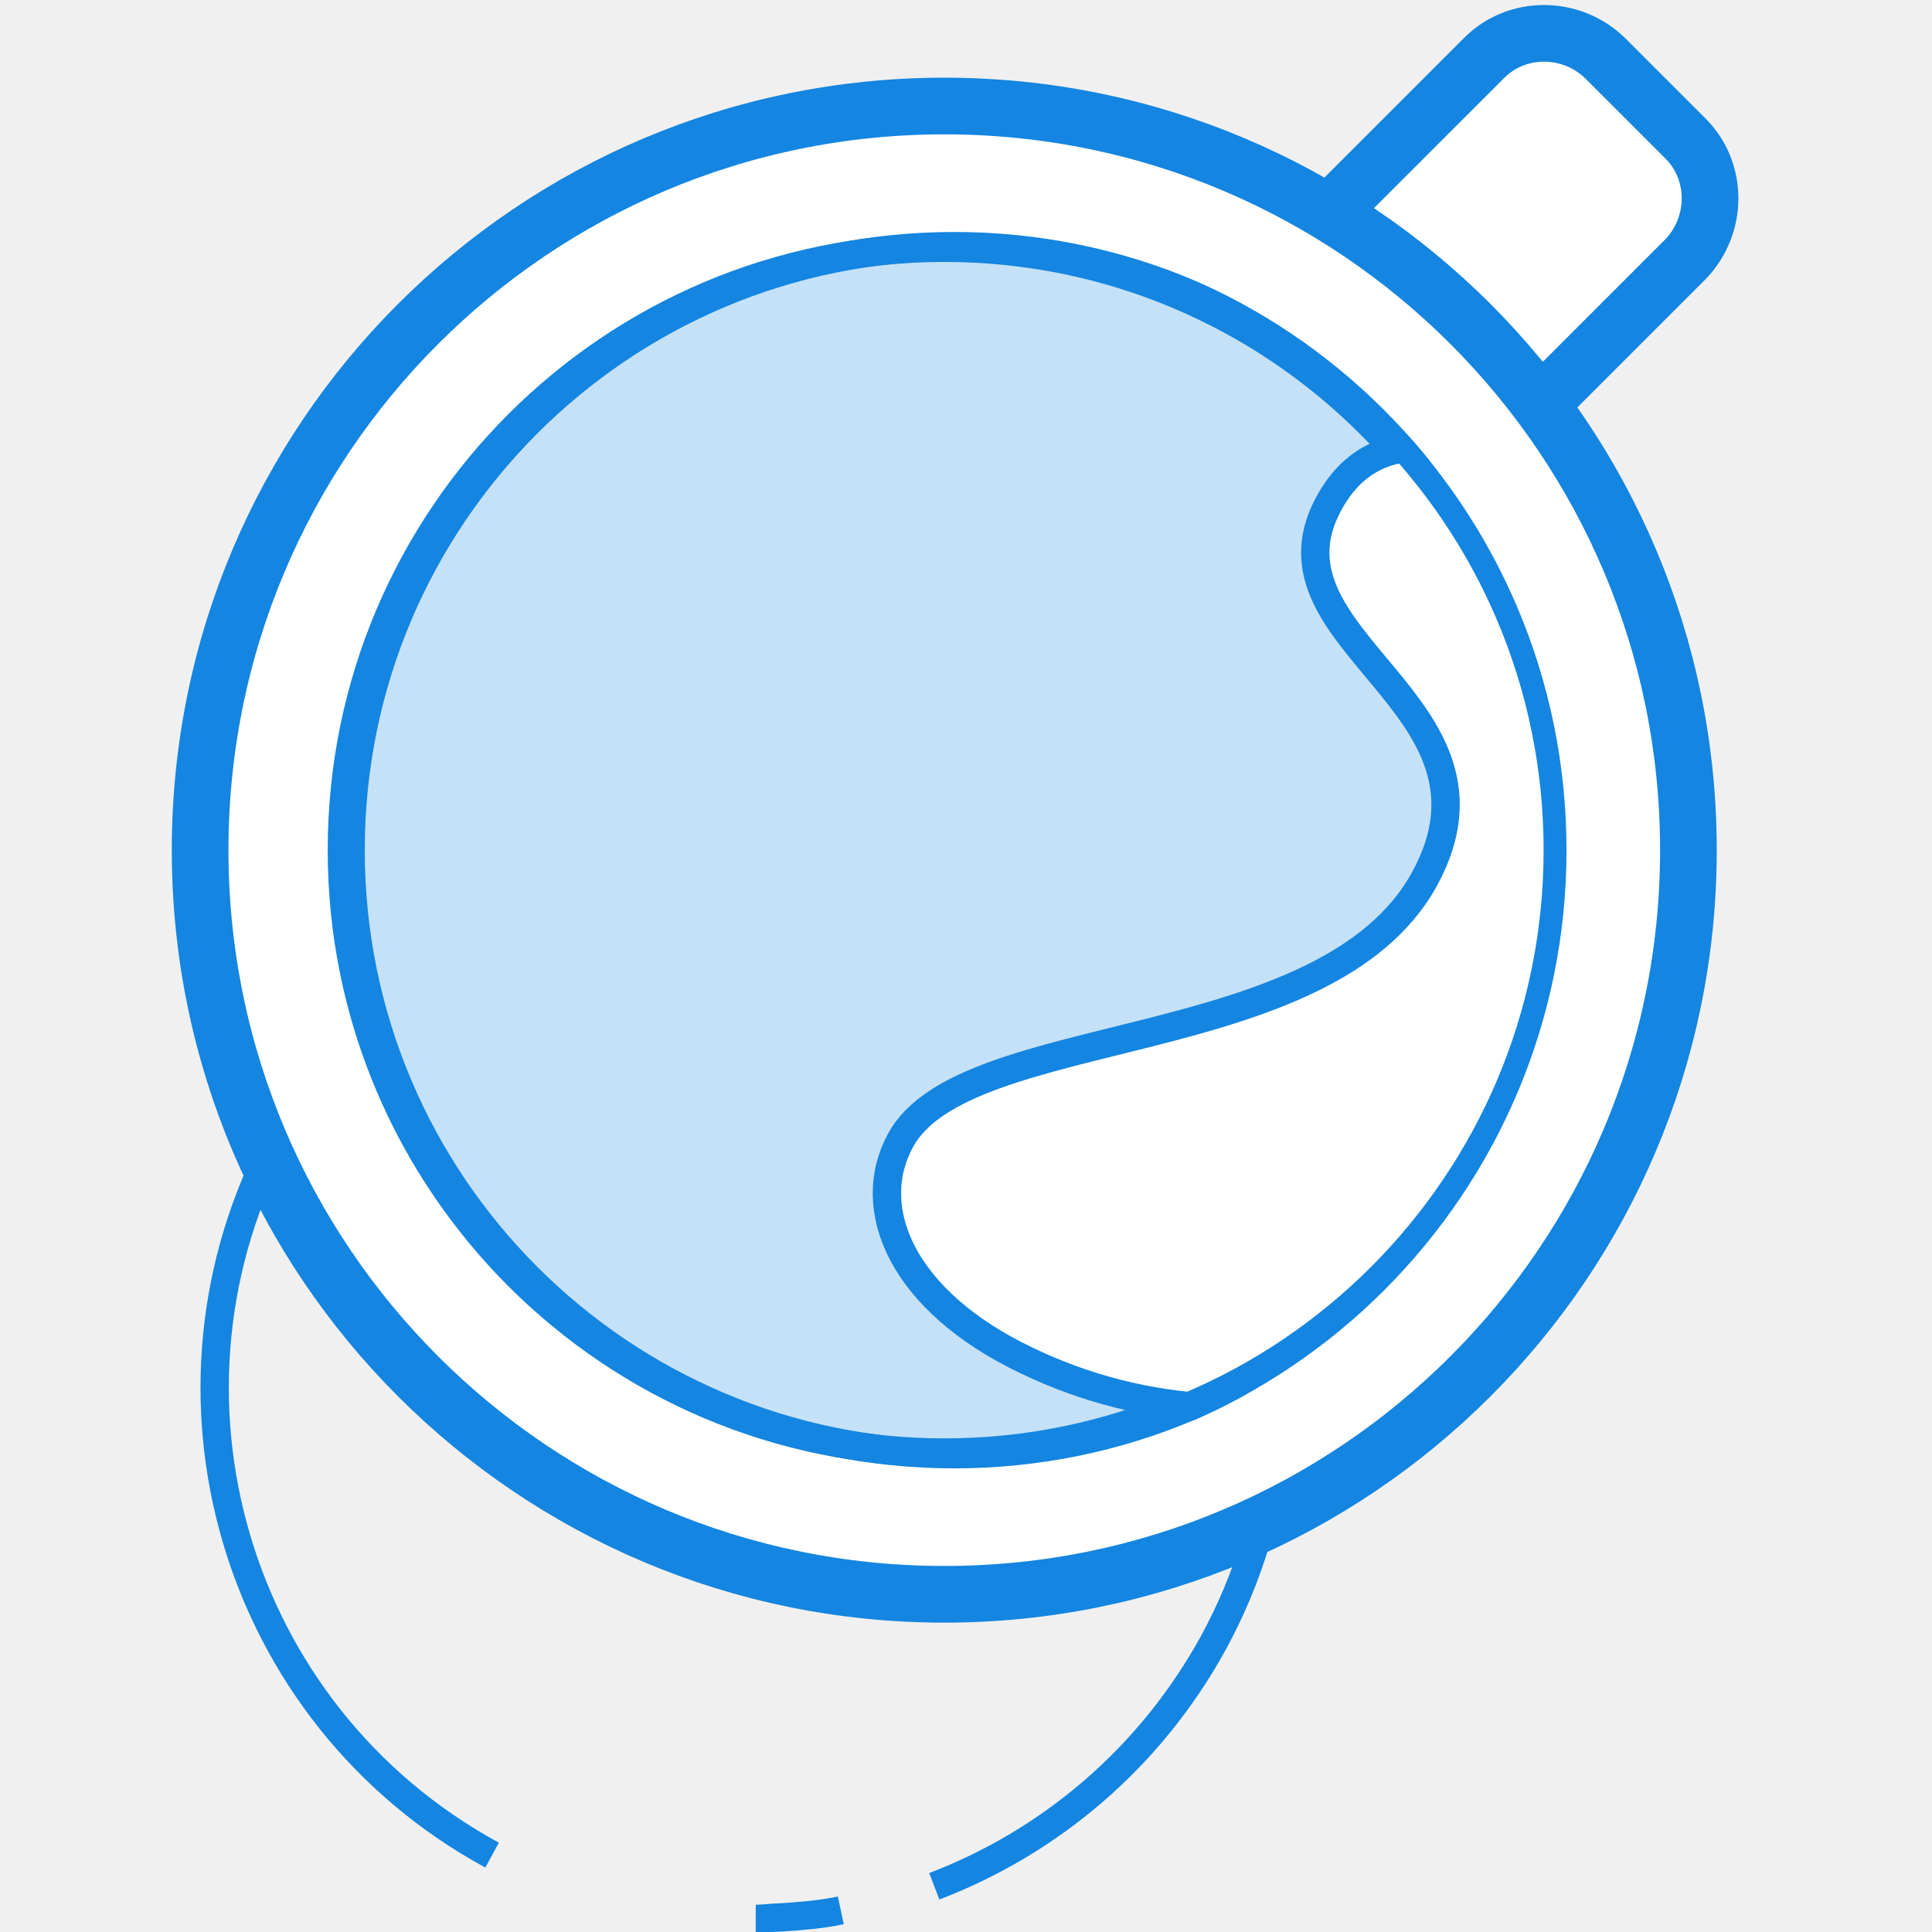
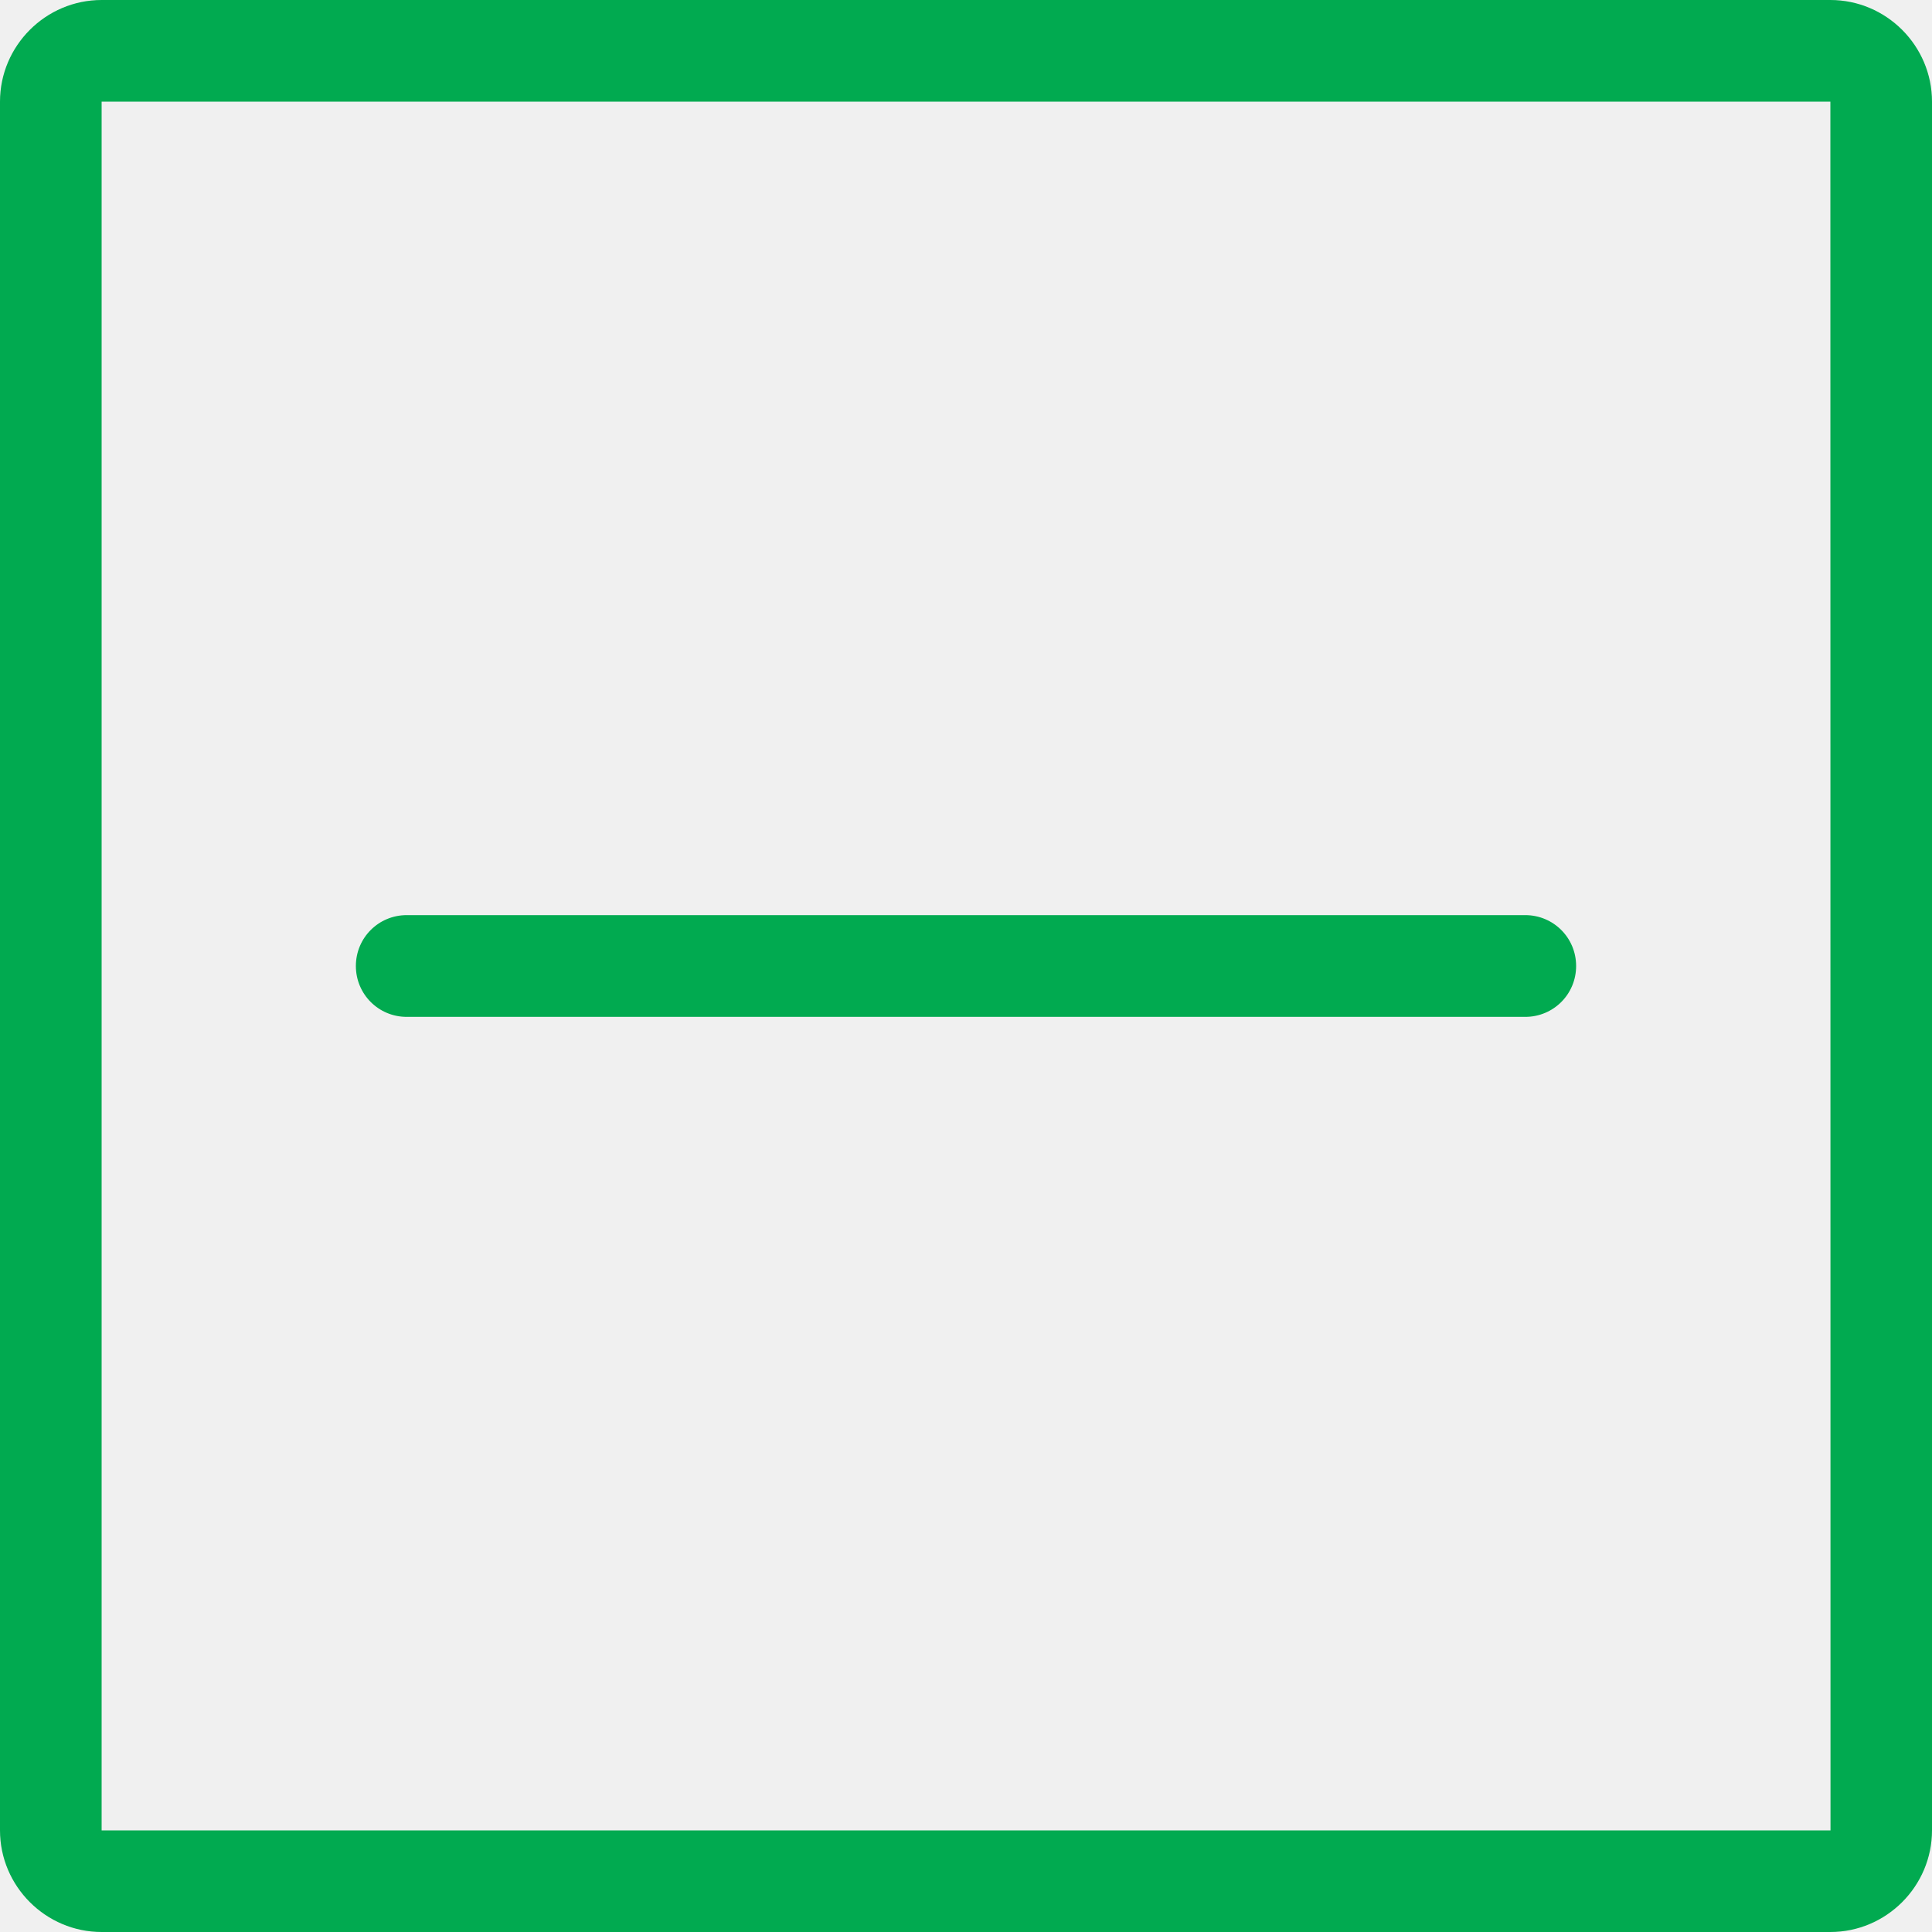
- <svg xmlns="http://www.w3.org/2000/svg" height="24" viewBox="0 0 24 24" width="24">
-   <mask id="a" fill="#fff">
-     <circle cx="44.3" cy="44.1" fill="#fff" fill-rule="evenodd" r="43.9" />
-   </mask>
-   <mask id="b" fill="#fff">
-     <circle cx="44.3" cy="44.1" fill="#fff" fill-rule="evenodd" r="43.9" />
-   </mask>
-   <mask id="c" fill="#fff">
-     <circle cx="44.3" cy="44.1" fill="#fff" fill-rule="evenodd" r="43.9" />
-   </mask>
-   <g fill="none" fill-rule="evenodd" stroke="#1485e0">
-     <path d="m10.445 23.731c-.247.053-.493.07-.74.088-.106 0-.211.018-.317.018" stroke-width=".352" />
-     <path d="m6.113 23.045c-3.205-1.743-4.384-5.758-2.641-8.962s5.758-4.384 8.962-2.641 4.384 5.758 2.641 8.962c-.792 1.444-2.042 2.483-3.469 3.028" stroke-width=".352" />
-     <path d="m20.939 3.219-1.99 1.99c-.405.405-1.074.405-1.497 0l-1.004-1.004c-.405-.405-.405-1.074 0-1.497l1.99-1.99c.405-.405 1.074-.405 1.497 0l1.004 1.004c.405.405.405 1.074 0 1.497z" fill="#fff" stroke-width=".704" />
-     <circle cx="11.73" cy="10.561" fill="#fff" r="9.244" stroke-width=".704" />
-     <circle cx="44.3" cy="44.1" fill="#c4e1f7" mask="url(#a)" r="42.5" stroke-width="2" transform="matrix(.1760734 0 0 .1760734 3.930014 2.796261)" />
-     <g fill="#fff" mask="url(#b)" stroke-width="2" transform="matrix(.1760734 0 0 .1760734 3.930014 2.796261)">
-       <path d="m31.4 4.7c-5.2 9.7 13.5 14.1 6.8 26.4-6.9 12.7-32.5 10.1-37 18.5-2.6 4.8.1 11.3 8.9 15.5 16.8 8.1 37.3 1.2 46.4-15.5 9.2-17 4.1-37.4-12.4-47.2-.1.1-8.7-5.2-12.7 2.3z" transform="translate(40 15)" />
+ <svg xmlns="http://www.w3.org/2000/svg" width="15px" height="15px" viewBox="0 0 15 15" version="1.1">
+   <defs />
+   <g id="Wireframes---Desktop" stroke="none" stroke-width="1" fill="none" fill-rule="evenodd">
+     <g id="Dash---My-Vault---My-Files" transform="translate(-146, -209)" fill="#01AA50">
+       <g id="Category-Display" transform="translate(146, 146)">
+         <g id="My-Files" transform="translate(0, 32)">
+           <path d="M14.211,31 L0.789,31 C0.355,31 0,31.355 0,31.789 L0,45.211 C0,45.645 0.355,46 0.789,46 L14.211,46 C14.645,46 15,45.645 15,45.211 L15,31.789 C15,31.355 14.645,31 14.211,31 Z M0.789,45.211 L0.789,31.789 L14.211,31.789 L14.212,45.211 L0.789,45.211 Z M11.842,38.105 L3.158,38.105 C2.939,38.105 2.763,38.281 2.763,38.5 C2.763,38.719 2.939,38.895 3.158,38.895 L11.842,38.895 C12.061,38.895 12.237,38.719 12.237,38.5 C12.237,38.281 12.061,38.105 11.842,38.105 Z" id="Page-1" />
+         </g>
+       </g>
    </g>
-     <circle cx="45" cy="44.1" mask="url(#c)" r="42.6" stroke-width="2.03" transform="matrix(.1760734 0 0 .1760734 3.930014 2.796261)" />
  </g>
</svg>
